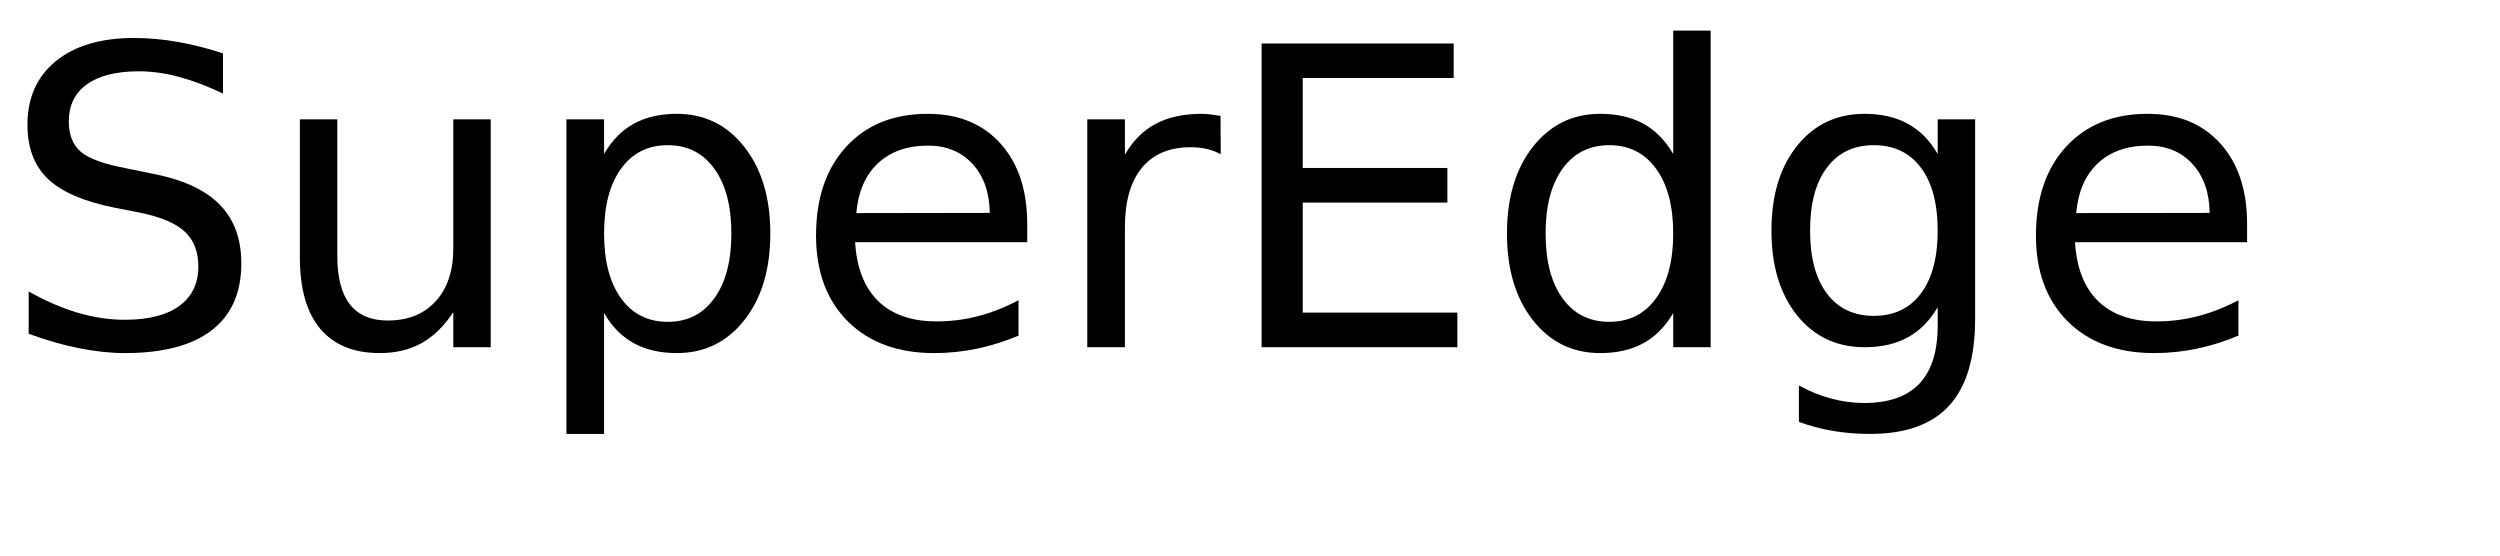
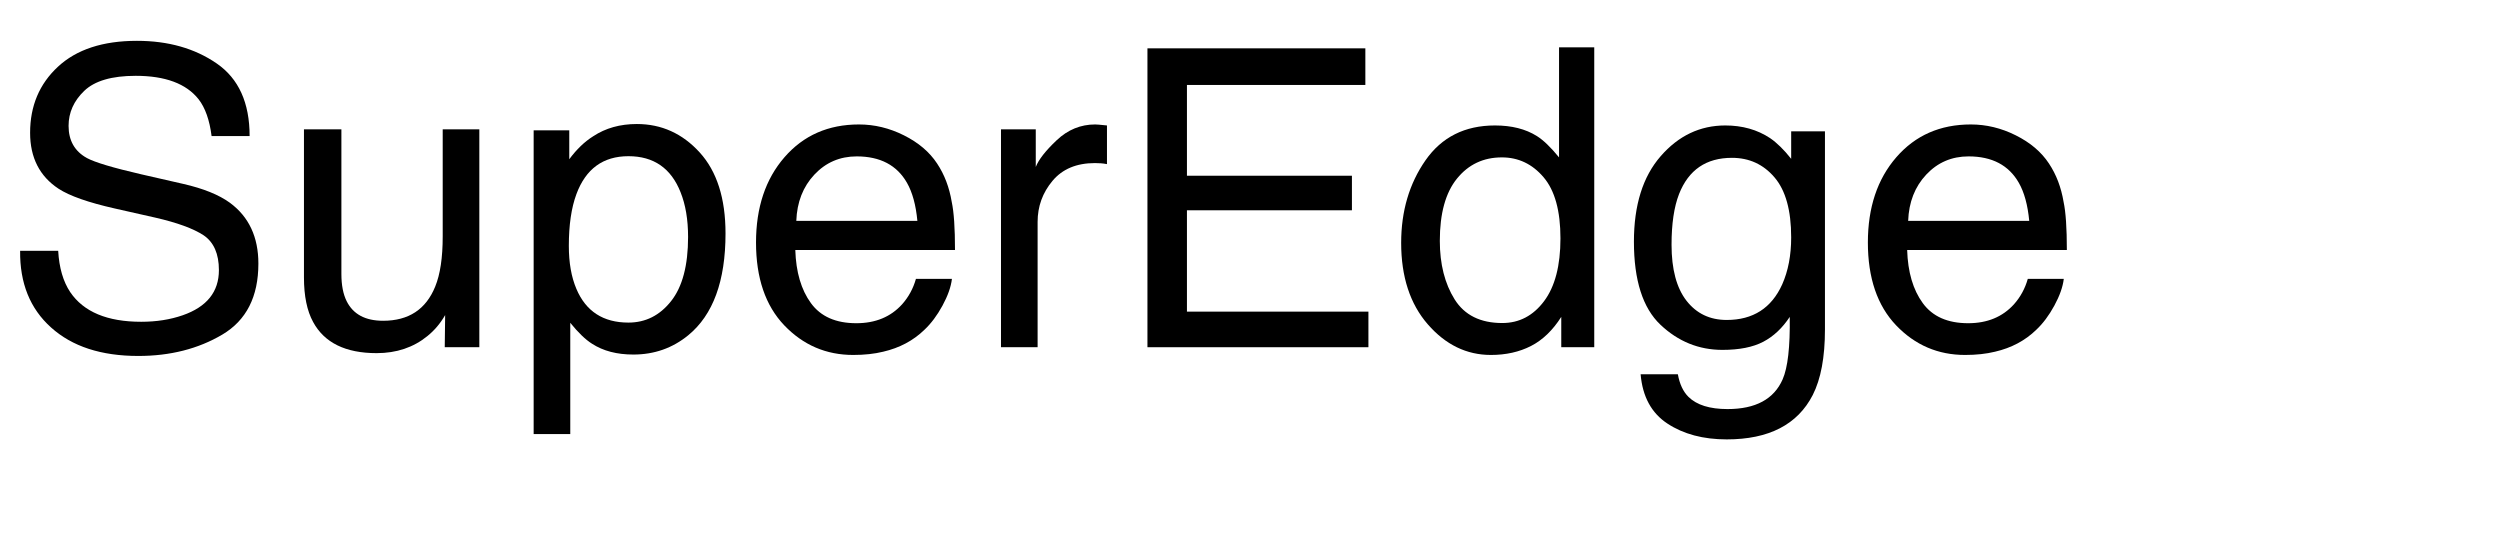
<svg xmlns="http://www.w3.org/2000/svg" xmlns:xlink="http://www.w3.org/1999/xlink" width="360" height="80" viewBox="0 0 360 80">
  <defs>
    <g>
      <g id="glyph-0-0">
-         <path d="M 32.109 -42.312 L 32.109 -36.531 C 29.859 -37.602 27.738 -38.406 25.75 -38.938 C 23.758 -39.469 21.836 -39.734 19.984 -39.734 C 16.754 -39.734 14.266 -39.109 12.516 -37.859 C 10.773 -36.609 9.906 -34.828 9.906 -32.516 C 9.906 -30.586 10.484 -29.129 11.641 -28.141 C 12.805 -27.148 15.008 -26.352 18.25 -25.75 L 21.828 -25.016 C 26.242 -24.18 29.5 -22.703 31.594 -20.578 C 33.695 -18.461 34.75 -15.629 34.75 -12.078 C 34.75 -7.836 33.328 -4.625 30.484 -2.438 C 27.641 -0.25 23.473 0.844 17.984 0.844 C 15.922 0.844 13.719 0.609 11.375 0.141 C 9.039 -0.328 6.625 -1.02 4.125 -1.938 L 4.125 -8.031 C 6.531 -6.676 8.883 -5.656 11.188 -4.969 C 13.5 -4.289 15.766 -3.953 17.984 -3.953 C 21.367 -3.953 23.977 -4.613 25.812 -5.938 C 27.645 -7.27 28.562 -9.164 28.562 -11.625 C 28.562 -13.781 27.898 -15.461 26.578 -16.672 C 25.266 -17.879 23.102 -18.785 20.094 -19.391 L 16.5 -20.094 C 12.082 -20.977 8.883 -22.359 6.906 -24.234 C 4.938 -26.109 3.953 -28.711 3.953 -32.047 C 3.953 -35.922 5.312 -38.969 8.031 -41.188 C 10.758 -43.414 14.52 -44.531 19.312 -44.531 C 21.363 -44.531 23.453 -44.344 25.578 -43.969 C 27.703 -43.602 29.879 -43.051 32.109 -42.312 Z M 32.109 -42.312 " />
+         <path d="M 8.379 -13.887 C 8.516 -11.445 9.094 -9.461 10.109 -7.938 C 12.043 -5.086 15.449 -3.664 20.332 -3.664 C 22.52 -3.664 24.512 -3.977 26.309 -4.602 C 29.785 -5.812 31.523 -7.977 31.523 -11.102 C 31.523 -13.445 30.789 -15.117 29.328 -16.113 C 27.844 -17.09 25.516 -17.938 22.352 -18.664 L 16.523 -19.98 C 12.715 -20.84 10.02 -21.789 8.438 -22.82 C 5.703 -24.617 4.336 -27.305 4.336 -30.879 C 4.336 -34.746 5.672 -37.922 8.352 -40.398 C 11.027 -42.879 14.812 -44.121 19.719 -44.121 C 24.23 -44.121 28.062 -43.031 31.215 -40.855 C 34.371 -38.676 35.945 -35.195 35.945 -30.41 L 30.469 -30.41 C 30.176 -32.715 29.551 -34.484 28.594 -35.711 C 26.816 -37.957 23.797 -39.082 19.539 -39.082 C 16.102 -39.082 13.633 -38.359 12.129 -36.914 C 10.625 -35.469 9.875 -33.789 9.875 -31.875 C 9.875 -29.766 10.75 -28.223 12.508 -27.246 C 13.66 -26.621 16.27 -25.84 20.332 -24.902 L 26.367 -23.523 C 29.277 -22.859 31.523 -21.953 33.105 -20.801 C 35.84 -18.789 37.207 -15.867 37.207 -12.039 C 37.207 -7.273 35.473 -3.867 32.008 -1.816 C 28.539 0.234 24.512 1.258 19.922 1.258 C 14.57 1.258 10.383 -0.109 7.352 -2.844 C 4.324 -5.559 2.844 -9.238 2.898 -13.887 Z M 8.379 -13.887 " />
      </g>
      <g id="glyph-0-1">
-         <path d="M 5.094 -12.953 L 5.094 -32.812 L 10.484 -32.812 L 10.484 -13.156 C 10.484 -10.051 11.086 -7.723 12.297 -6.172 C 13.516 -4.617 15.332 -3.844 17.75 -3.844 C 20.664 -3.844 22.969 -4.77 24.656 -6.625 C 26.344 -8.477 27.188 -11.004 27.188 -14.203 L 27.188 -32.812 L 32.578 -32.812 L 32.578 0 L 27.188 0 L 27.188 -5.047 C 25.875 -3.047 24.352 -1.562 22.625 -0.594 C 20.906 0.363 18.898 0.844 16.609 0.844 C 12.836 0.844 9.973 -0.328 8.016 -2.672 C 6.066 -5.016 5.094 -8.441 5.094 -12.953 Z M 18.656 -33.609 Z M 18.656 -33.609 " />
+         <path d="M 9.141 -31.375 L 9.141 -10.547 C 9.141 -8.945 9.395 -7.637 9.902 -6.621 C 10.84 -4.746 12.586 -3.809 15.148 -3.809 C 18.82 -3.809 21.32 -5.449 22.648 -8.73 C 23.371 -10.488 23.73 -12.898 23.73 -15.969 L 23.73 -31.375 L 29.004 -31.375 L 29.004 0 L 24.023 0 L 24.082 -4.629 C 23.398 -3.438 22.547 -2.43 21.531 -1.609 C 19.52 0.031 17.078 0.852 14.211 0.852 C 9.738 0.852 6.688 -0.645 5.07 -3.633 C 4.191 -5.234 3.75 -7.375 3.75 -10.047 L 3.75 -31.375 Z M 9.141 -31.375 " />
      </g>
      <g id="glyph-0-2">
-         <path d="M 10.875 -4.922 L 10.875 12.484 L 5.453 12.484 L 5.453 -32.812 L 10.875 -32.812 L 10.875 -27.828 C 12 -29.785 13.426 -31.238 15.156 -32.188 C 16.883 -33.133 18.953 -33.609 21.359 -33.609 C 25.336 -33.609 28.57 -32.023 31.062 -28.859 C 33.562 -25.691 34.812 -21.531 34.812 -16.375 C 34.812 -11.219 33.562 -7.055 31.062 -3.891 C 28.57 -0.734 25.336 0.844 21.359 0.844 C 18.953 0.844 16.883 0.367 15.156 -0.578 C 13.426 -1.523 12 -2.973 10.875 -4.922 Z M 29.203 -16.375 C 29.203 -20.344 28.383 -23.453 26.75 -25.703 C 25.125 -27.961 22.891 -29.094 20.047 -29.094 C 17.191 -29.094 14.945 -27.961 13.312 -25.703 C 11.688 -23.453 10.875 -20.344 10.875 -16.375 C 10.875 -12.414 11.688 -9.305 13.312 -7.047 C 14.945 -4.785 17.191 -3.656 20.047 -3.656 C 22.891 -3.656 25.125 -4.785 26.75 -7.047 C 28.383 -9.305 29.203 -12.414 29.203 -16.375 Z M 29.203 -16.375 " />
+         <path d="M 17.109 -3.547 C 19.57 -3.547 21.617 -4.574 23.246 -6.637 C 24.879 -8.695 25.695 -11.777 25.695 -15.879 C 25.695 -18.379 25.332 -20.527 24.609 -22.324 C 23.242 -25.781 20.742 -27.508 17.109 -27.508 C 13.457 -27.508 10.957 -25.684 9.609 -22.031 C 8.887 -20.078 8.523 -17.598 8.523 -14.59 C 8.523 -12.168 8.887 -10.109 9.609 -8.406 C 10.977 -5.164 13.477 -3.547 17.109 -3.547 Z M 3.457 -31.23 L 8.586 -31.23 L 8.586 -27.07 C 9.641 -28.496 10.789 -29.602 12.039 -30.383 C 13.816 -31.555 15.906 -32.141 18.312 -32.141 C 21.867 -32.141 24.883 -30.777 27.363 -28.051 C 29.844 -25.328 31.086 -21.438 31.086 -16.375 C 31.086 -9.539 29.297 -4.656 25.723 -1.727 C 23.457 0.129 20.82 1.055 17.812 1.055 C 15.449 1.055 13.469 0.539 11.867 -0.5 C 10.93 -1.086 9.883 -2.09 8.73 -3.516 L 8.73 12.508 L 3.457 12.508 Z M 3.457 -31.23 " />
      </g>
      <g id="glyph-0-3">
-         <path d="M 33.719 -17.75 L 33.719 -15.125 L 8.938 -15.125 C 9.164 -11.406 10.281 -8.57 12.281 -6.625 C 14.289 -4.688 17.082 -3.719 20.656 -3.719 C 22.727 -3.719 24.734 -3.973 26.672 -4.484 C 28.617 -4.992 30.551 -5.754 32.469 -6.766 L 32.469 -1.672 C 30.531 -0.848 28.547 -0.223 26.516 0.203 C 24.484 0.629 22.422 0.844 20.328 0.844 C 15.098 0.844 10.953 -0.676 7.891 -3.719 C 4.836 -6.77 3.312 -10.891 3.312 -16.078 C 3.312 -21.453 4.758 -25.719 7.656 -28.875 C 10.562 -32.031 14.473 -33.609 19.391 -33.609 C 23.805 -33.609 27.297 -32.188 29.859 -29.344 C 32.43 -26.5 33.719 -22.633 33.719 -17.75 Z M 28.328 -19.344 C 28.285 -22.289 27.457 -24.641 25.844 -26.391 C 24.238 -28.148 22.109 -29.031 19.453 -29.031 C 16.441 -29.031 14.031 -28.18 12.219 -26.484 C 10.414 -24.785 9.379 -22.395 9.109 -19.312 Z M 28.328 -19.344 " />
+         <path d="M 16.934 -32.078 C 19.16 -32.078 21.32 -31.559 23.406 -30.512 C 25.496 -29.469 27.09 -28.117 28.184 -26.453 C 29.238 -24.871 29.941 -23.027 30.293 -20.918 C 30.605 -19.473 30.762 -17.168 30.762 -14.004 L 7.766 -14.004 C 7.863 -10.82 8.613 -8.266 10.02 -6.344 C 11.426 -4.418 13.602 -3.457 16.555 -3.457 C 19.309 -3.457 21.504 -4.367 23.145 -6.18 C 24.082 -7.234 24.746 -8.457 25.137 -9.844 L 30.32 -9.844 C 30.184 -8.691 29.73 -7.406 28.961 -5.992 C 28.188 -4.574 27.324 -3.418 26.367 -2.52 C 24.766 -0.957 22.781 0.098 20.422 0.645 C 19.152 0.957 17.715 1.113 16.113 1.113 C 12.207 1.113 8.898 -0.309 6.18 -3.148 C 3.465 -5.992 2.109 -9.969 2.109 -15.086 C 2.109 -20.125 3.477 -24.219 6.211 -27.363 C 8.945 -30.508 12.52 -32.078 16.934 -32.078 Z M 25.344 -18.195 C 25.129 -20.48 24.629 -22.305 23.848 -23.672 C 22.402 -26.211 19.992 -27.48 16.609 -27.48 C 14.188 -27.48 12.156 -26.605 10.516 -24.859 C 8.875 -23.109 8.008 -20.891 7.91 -18.195 Z M 25.344 -18.195 " />
      </g>
      <g id="glyph-0-4">
-         <path d="M 24.672 -27.781 C 24.066 -28.125 23.406 -28.379 22.688 -28.547 C 21.977 -28.711 21.191 -28.797 20.328 -28.797 C 17.285 -28.797 14.945 -27.805 13.312 -25.828 C 11.688 -23.848 10.875 -21 10.875 -17.281 L 10.875 0 L 5.453 0 L 5.453 -32.812 L 10.875 -32.812 L 10.875 -27.719 C 12 -29.707 13.469 -31.188 15.281 -32.156 C 17.102 -33.125 19.316 -33.609 21.922 -33.609 C 22.285 -33.609 22.691 -33.582 23.141 -33.531 C 23.586 -33.477 24.086 -33.406 24.641 -33.312 Z M 24.672 -27.781 " />
+         <path d="M 4.016 -31.375 L 9.023 -31.375 L 9.023 -25.957 C 9.434 -27.012 10.438 -28.297 12.039 -29.809 C 13.641 -31.324 15.488 -32.078 17.578 -32.078 C 17.676 -32.078 17.844 -32.07 18.078 -32.051 C 18.312 -32.031 18.711 -31.992 19.277 -31.934 L 19.277 -26.367 C 18.965 -26.426 18.676 -26.465 18.414 -26.484 C 18.148 -26.504 17.859 -26.516 17.547 -26.516 C 14.891 -26.516 12.852 -25.66 11.426 -23.949 C 10 -22.242 9.289 -20.273 9.289 -18.047 L 9.289 0 L 4.016 0 Z M 4.016 -31.375 " />
      </g>
      <g id="glyph-0-5">
-         <path d="M 5.891 -43.734 L 33.547 -43.734 L 33.547 -38.766 L 11.812 -38.766 L 11.812 -25.812 L 32.641 -25.812 L 32.641 -20.828 L 11.812 -20.828 L 11.812 -4.984 L 34.078 -4.984 L 34.078 0 L 5.891 0 Z M 5.891 -43.734 " />
+         <path d="M 5.125 -43.039 L 36.504 -43.039 L 36.504 -37.766 L 10.812 -37.766 L 10.812 -24.695 L 34.57 -24.695 L 34.57 -19.719 L 10.812 -19.719 L 10.812 -5.125 L 36.945 -5.125 L 36.945 0 L 5.125 0 Z M 5.125 -43.039 " />
      </g>
      <g id="glyph-0-6">
-         <path d="M 27.25 -27.828 L 27.25 -45.594 L 32.641 -45.594 L 32.641 0 L 27.25 0 L 27.25 -4.922 C 26.113 -2.973 24.68 -1.523 22.953 -0.578 C 21.223 0.367 19.148 0.844 16.734 0.844 C 12.766 0.844 9.535 -0.734 7.047 -3.891 C 4.555 -7.055 3.312 -11.219 3.312 -16.375 C 3.312 -21.531 4.555 -25.691 7.047 -28.859 C 9.535 -32.023 12.766 -33.609 16.734 -33.609 C 19.148 -33.609 21.223 -33.133 22.953 -32.188 C 24.68 -31.238 26.113 -29.785 27.25 -27.828 Z M 8.875 -16.375 C 8.875 -12.414 9.688 -9.305 11.312 -7.047 C 12.945 -4.785 15.191 -3.656 18.047 -3.656 C 20.898 -3.656 23.145 -4.785 24.781 -7.047 C 26.426 -9.305 27.25 -12.414 27.25 -16.375 C 27.25 -20.344 26.426 -23.453 24.781 -25.703 C 23.145 -27.961 20.898 -29.094 18.047 -29.094 C 15.191 -29.094 12.945 -27.961 11.312 -25.703 C 9.688 -23.453 8.875 -20.344 8.875 -16.375 Z M 8.875 -16.375 " />
+         <path d="M 7.207 -15.32 C 7.207 -11.961 7.922 -9.148 9.344 -6.883 C 10.77 -4.617 13.055 -3.484 16.203 -3.484 C 18.645 -3.484 20.648 -4.535 22.223 -6.637 C 23.793 -8.734 24.578 -11.75 24.578 -15.672 C 24.578 -19.637 23.77 -22.574 22.148 -24.477 C 20.527 -26.383 18.523 -27.336 16.141 -27.336 C 13.484 -27.336 11.332 -26.32 9.684 -24.289 C 8.031 -22.258 7.207 -19.266 7.207 -15.32 Z M 15.148 -31.934 C 17.551 -31.934 19.562 -31.426 21.18 -30.41 C 22.117 -29.824 23.184 -28.797 24.375 -27.336 L 24.375 -43.184 L 29.445 -43.184 L 29.445 0 L 24.695 0 L 24.695 -4.367 C 23.465 -2.434 22.012 -1.035 20.332 -0.176 C 18.652 0.684 16.727 1.113 14.562 1.113 C 11.066 1.113 8.039 -0.355 5.477 -3.297 C 2.918 -6.234 1.641 -10.148 1.641 -15.031 C 1.641 -19.602 2.809 -23.559 5.141 -26.91 C 7.477 -30.258 10.812 -31.934 15.148 -31.934 Z M 15.148 -31.934 " />
      </g>
      <g id="glyph-0-7">
-         <path d="M 27.25 -16.781 C 27.25 -20.688 26.441 -23.711 24.828 -25.859 C 23.211 -28.016 20.953 -29.094 18.047 -29.094 C 15.16 -29.094 12.91 -28.016 11.297 -25.859 C 9.68 -23.711 8.875 -20.688 8.875 -16.781 C 8.875 -12.895 9.68 -9.879 11.297 -7.734 C 12.91 -5.586 15.16 -4.516 18.047 -4.516 C 20.953 -4.516 23.211 -5.586 24.828 -7.734 C 26.441 -9.879 27.25 -12.895 27.25 -16.781 Z M 32.641 -4.078 C 32.641 1.516 31.398 5.672 28.922 8.391 C 26.441 11.117 22.641 12.484 17.516 12.484 C 15.617 12.484 13.832 12.336 12.156 12.047 C 10.477 11.766 8.848 11.332 7.266 10.75 L 7.266 5.516 C 8.848 6.367 10.41 7 11.953 7.406 C 13.492 7.82 15.066 8.031 16.672 8.031 C 20.203 8.031 22.848 7.102 24.609 5.25 C 26.367 3.406 27.25 0.617 27.25 -3.109 L 27.25 -5.766 C 26.133 -3.836 24.707 -2.395 22.969 -1.438 C 21.227 -0.477 19.148 0 16.734 0 C 12.703 0 9.457 -1.531 7 -4.594 C 4.539 -7.664 3.312 -11.727 3.312 -16.781 C 3.312 -21.863 4.539 -25.938 7 -29 C 9.457 -32.07 12.703 -33.609 16.734 -33.609 C 19.148 -33.609 21.227 -33.129 22.969 -32.172 C 24.707 -31.211 26.133 -29.766 27.25 -27.828 L 27.25 -32.812 L 32.641 -32.812 Z M 32.641 -4.078 " />
+         <path d="M 14.941 -31.934 C 17.402 -31.934 19.551 -31.328 21.387 -30.117 C 22.383 -29.434 23.398 -28.438 24.434 -27.129 L 24.434 -31.086 L 29.297 -31.086 L 29.297 -2.547 C 29.297 1.438 28.711 4.578 27.539 6.883 C 25.352 11.141 21.219 13.273 15.148 13.273 C 11.77 13.273 8.926 12.516 6.621 11 C 4.316 9.488 3.027 7.117 2.754 3.898 L 8.117 3.898 C 8.371 5.305 8.875 6.387 9.641 7.148 C 10.832 8.32 12.703 8.906 15.266 8.906 C 19.309 8.906 21.953 7.48 23.203 4.629 C 23.945 2.949 24.289 -0.047 24.227 -4.367 C 23.172 -2.766 21.906 -1.57 20.422 -0.789 C 18.938 -0.008 16.973 0.383 14.531 0.383 C 11.133 0.383 8.16 -0.824 5.609 -3.238 C 3.062 -5.648 1.789 -9.641 1.789 -15.203 C 1.789 -20.457 3.07 -24.562 5.641 -27.508 C 8.207 -30.457 11.309 -31.934 14.941 -31.934 Z M 24.434 -15.82 C 24.434 -19.707 23.633 -22.586 22.031 -24.461 C 20.43 -26.336 18.391 -27.273 15.906 -27.273 C 12.195 -27.273 9.656 -25.539 8.289 -22.062 C 7.566 -20.207 7.207 -17.773 7.207 -14.766 C 7.207 -11.23 7.926 -8.539 9.359 -6.695 C 10.797 -4.848 12.727 -3.926 15.148 -3.926 C 18.938 -3.926 21.602 -5.633 23.145 -9.055 C 24.004 -10.988 24.434 -13.242 24.434 -15.82 Z M 24.434 -15.82 " />
      </g>
    </g>
  </defs>
  <g fill="rgb(0%, 0%, 0%)" fill-opacity="1">
    <use xlink:href="#glyph-0-0" x="0" y="50" />
-     <use xlink:href="#glyph-0-1" x="38.086" y="50" />
-     <use xlink:href="#glyph-0-2" x="76.113" y="50" />
-     <use xlink:href="#glyph-0-3" x="114.199" y="50" />
-     <use xlink:href="#glyph-0-4" x="151.113" y="50" />
-     <use xlink:href="#glyph-0-5" x="175.781" y="50" />
-     <use xlink:href="#glyph-0-6" x="213.691" y="50" />
-     <use xlink:href="#glyph-0-7" x="251.777" y="50" />
-     <use xlink:href="#glyph-0-3" x="289.863" y="50" />
+     <use xlink:href="#glyph-0-1" x="40.02" y="50" />
+     <use xlink:href="#glyph-0-2" x="73.389" y="50" />
+     <use xlink:href="#glyph-0-3" x="106.758" y="50" />
+     <use xlink:href="#glyph-0-4" x="140.127" y="50" />
+     <use xlink:href="#glyph-0-5" x="160.107" y="50" />
+     <use xlink:href="#glyph-0-6" x="200.127" y="50" />
+     <use xlink:href="#glyph-0-7" x="233.496" y="50" />
+     <use xlink:href="#glyph-0-3" x="266.865" y="50" />
  </g>
</svg>
